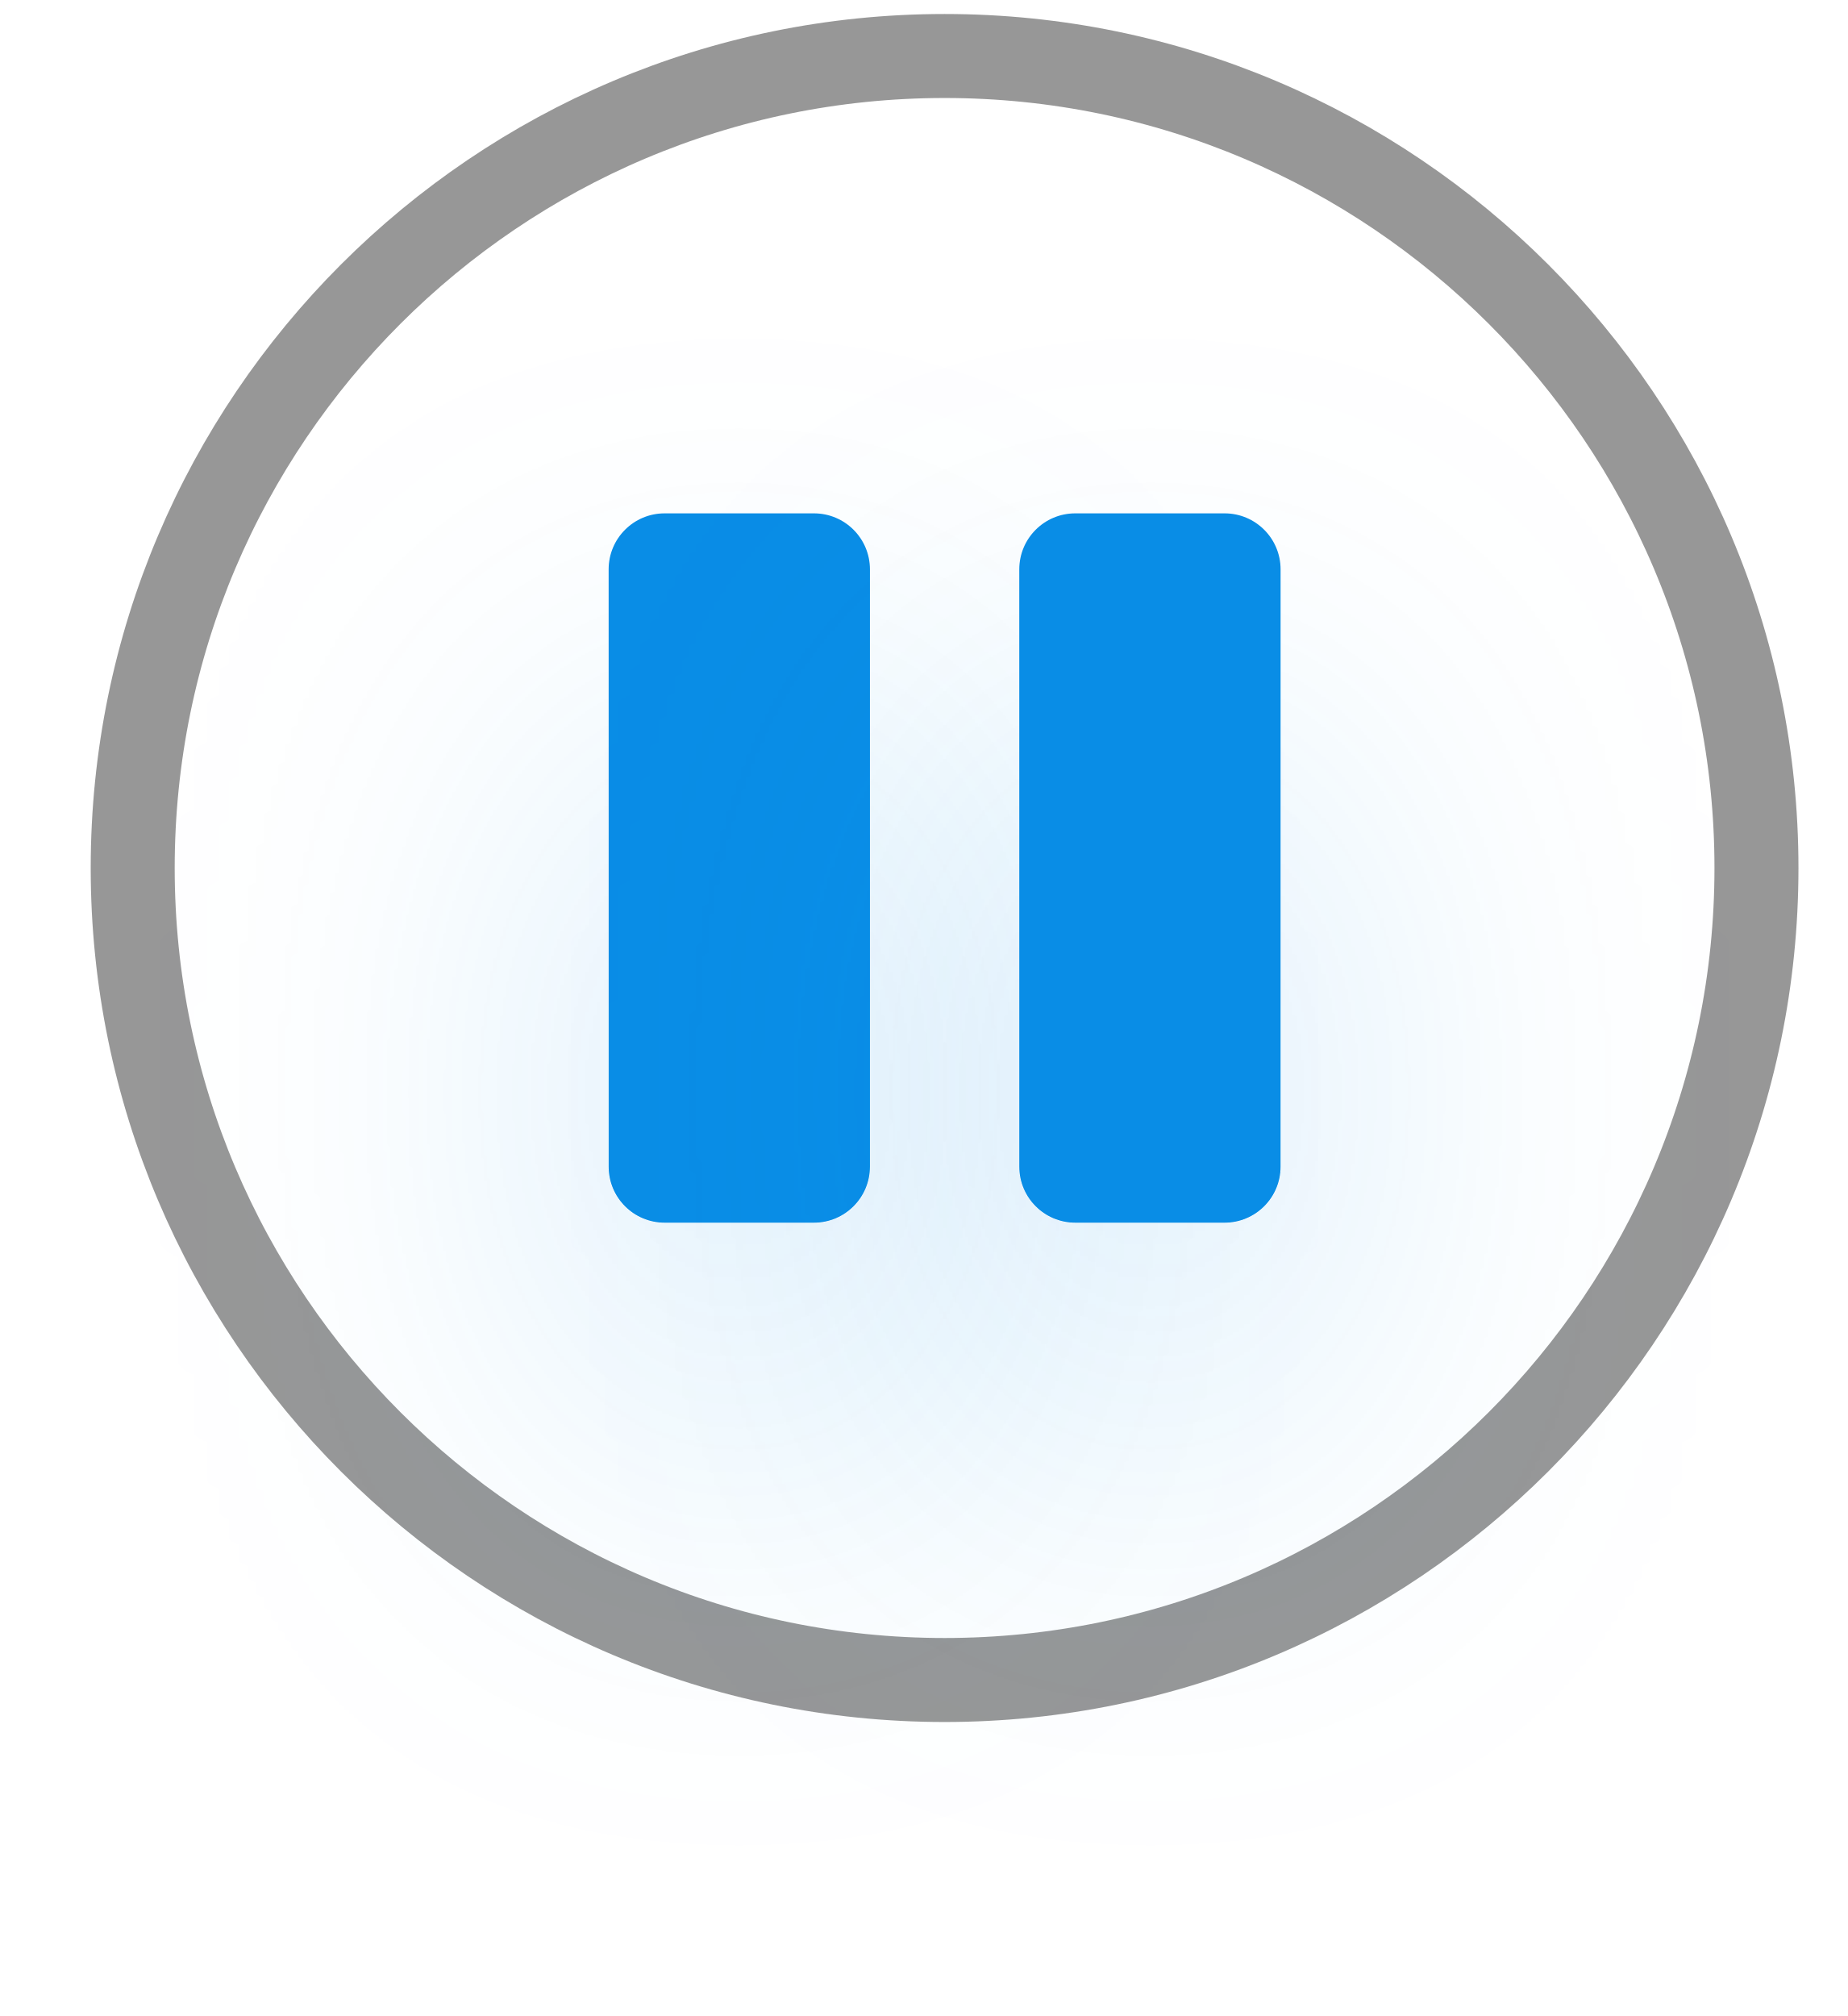
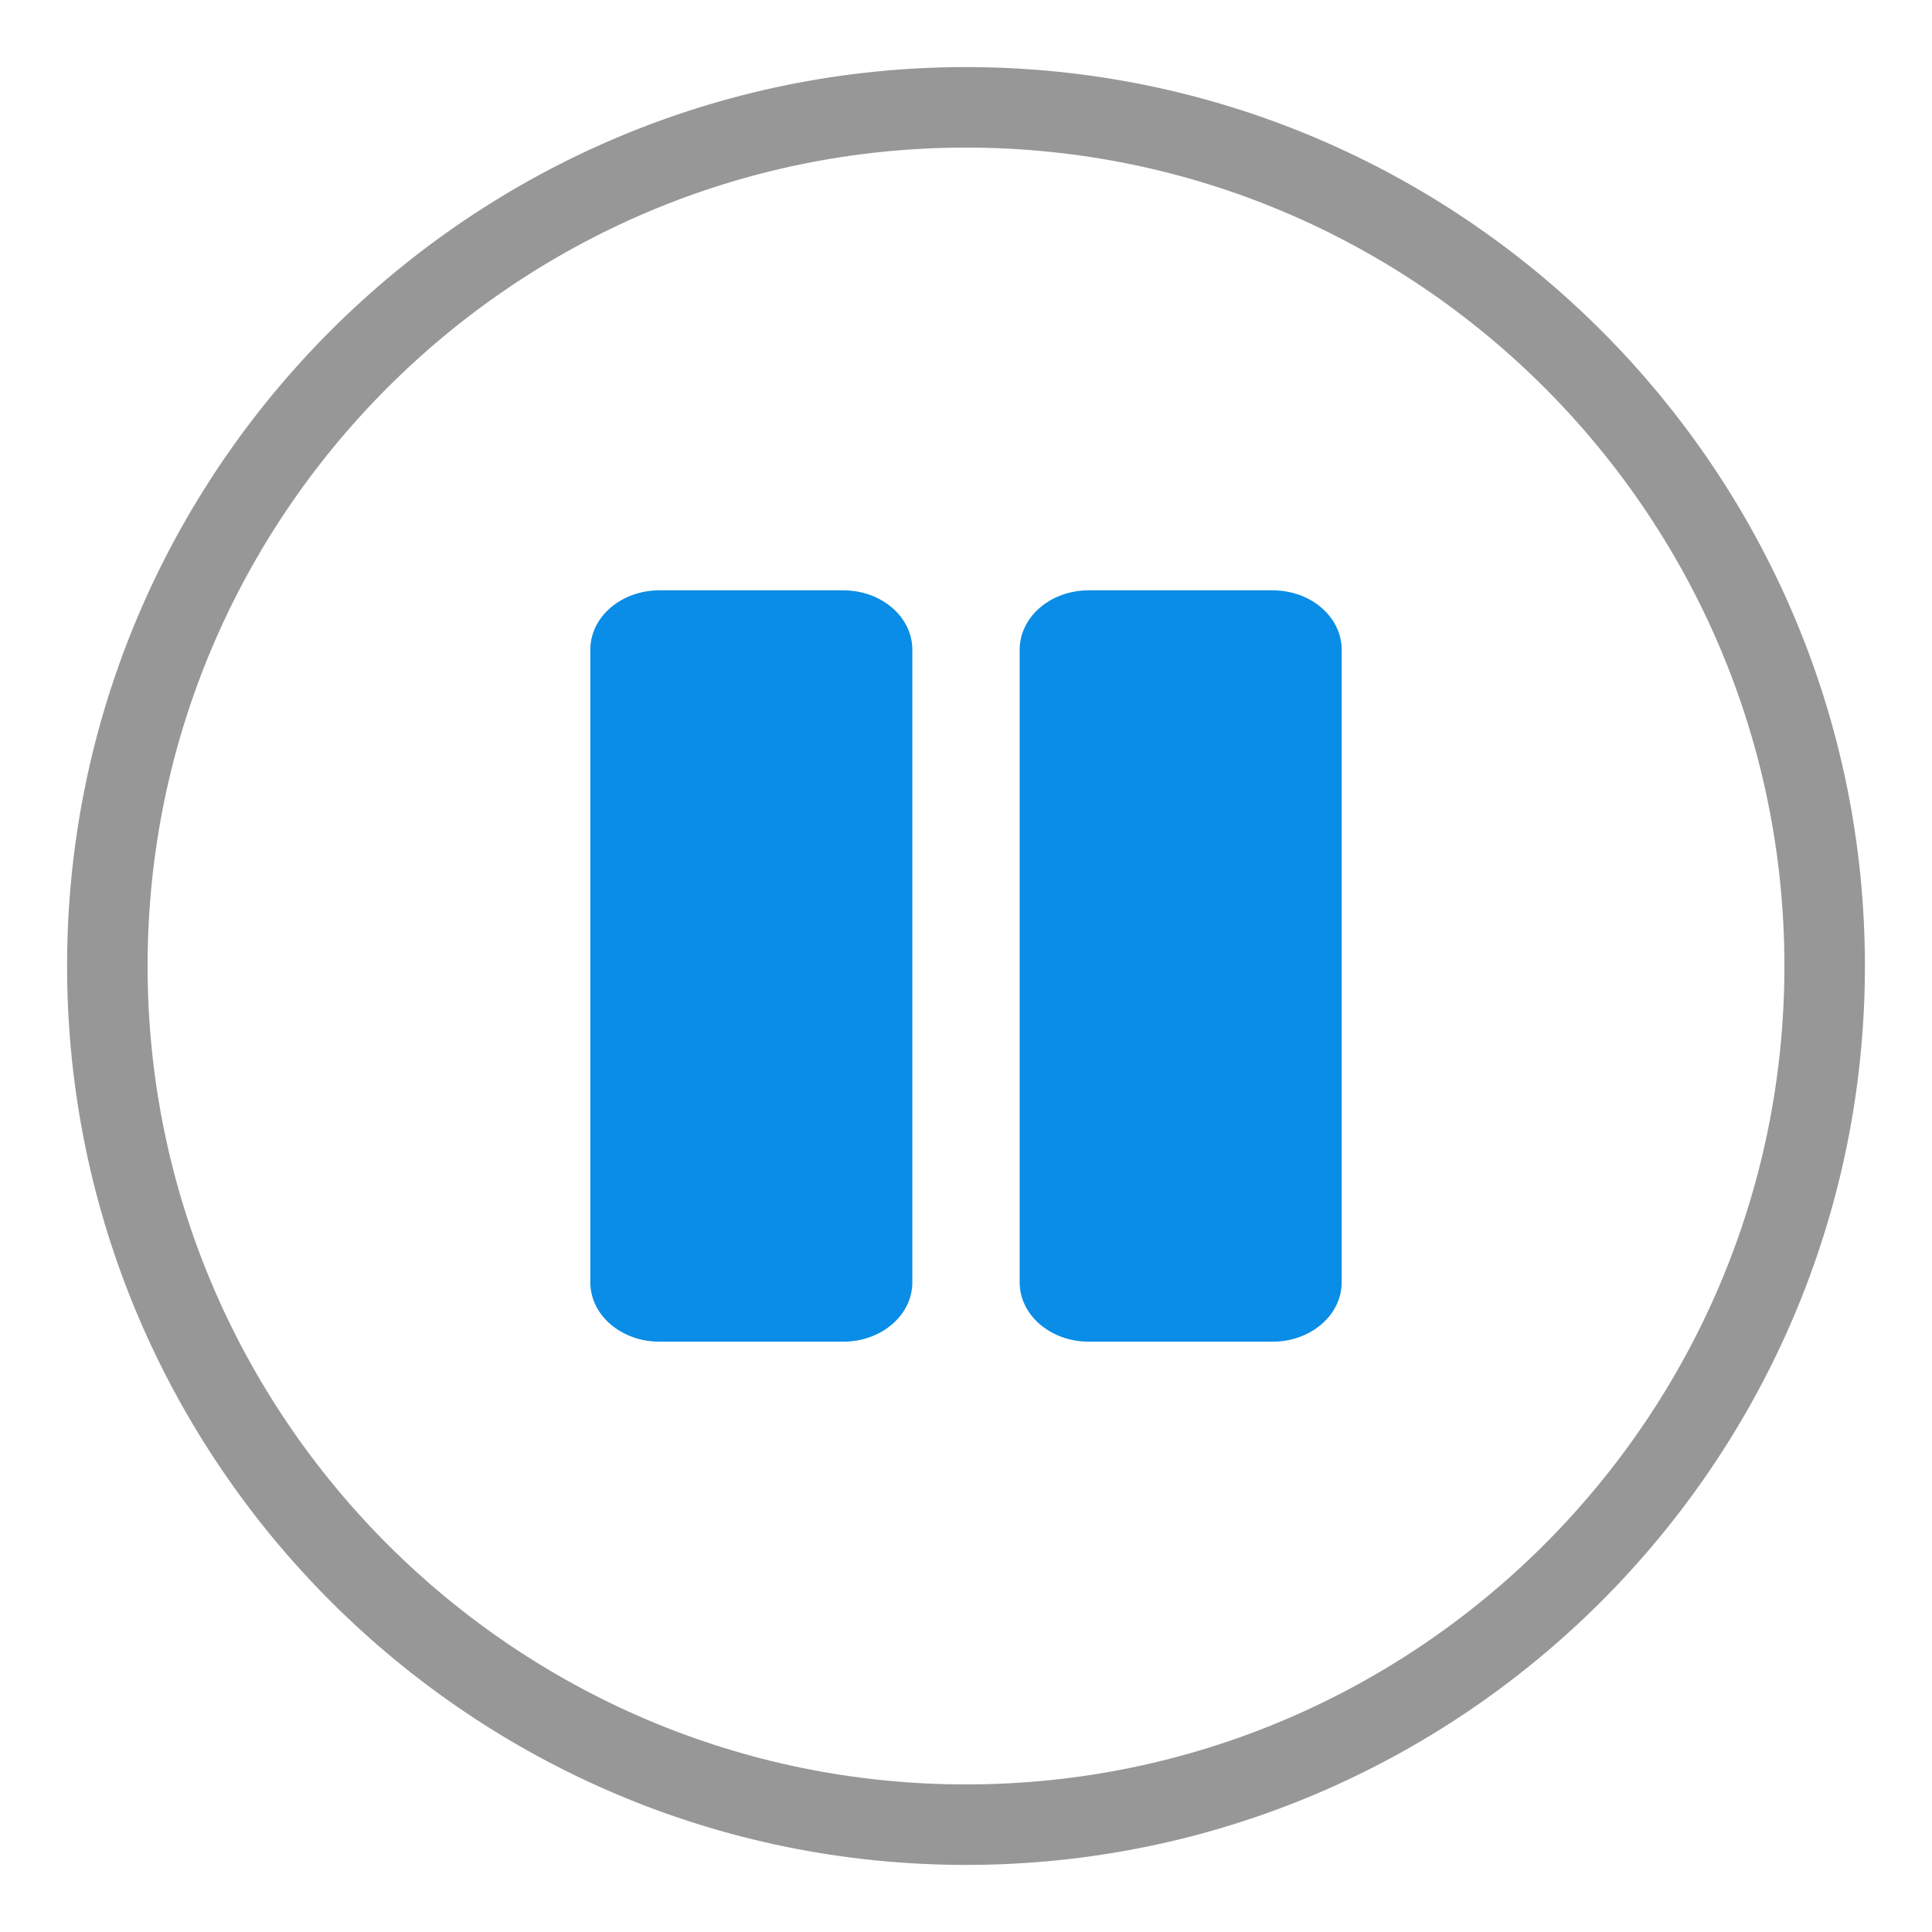
- <svg xmlns="http://www.w3.org/2000/svg" width="33" height="36" viewBox="0 0 33 36" fill="none">
-   <path fill-rule="evenodd" clip-rule="evenodd" d="M16.87 1C8.875 1 2.37 7.504 2.37 15.5C2.37 23.496 8.875 30 16.87 30C24.866 30 31.37 23.496 31.37 15.5C31.37 7.504 24.866 1 16.87 1Z" stroke="#979797" stroke-width="1.5" stroke-linecap="round" stroke-linejoin="round" />
-   <g filter="url(#filter0_d_435_1309)">
-     <rect x="10.87" y="9.167" width="4.667" height="12.667" rx="1" fill="#098DE6" />
-   </g>
-   <g filter="url(#filter1_d_435_1309)">
-     <rect x="18.204" y="9.167" width="4.667" height="12.667" rx="1" fill="#098DE6" />
-   </g>
-   <defs>
-     <filter id="filter0_d_435_1309" x="0.87" y="3.167" width="24.667" height="32.667" filterUnits="userSpaceOnUse" color-interpolation-filters="sRGB">
-       <feFlood flood-opacity="0" result="BackgroundImageFix" />
-       <feColorMatrix in="SourceAlpha" type="matrix" values="0 0 0 0 0 0 0 0 0 0 0 0 0 0 0 0 0 0 127 0" result="hardAlpha" />
-       <feOffset dy="4" />
-       <feGaussianBlur stdDeviation="5" />
-       <feComposite in2="hardAlpha" operator="out" />
-       <feColorMatrix type="matrix" values="0 0 0 0 0.035 0 0 0 0 0.553 0 0 0 0 0.902 0 0 0 0.2 0" />
-       <feBlend mode="normal" in2="BackgroundImageFix" result="effect1_dropShadow_435_1309" />
-       <feBlend mode="normal" in="SourceGraphic" in2="effect1_dropShadow_435_1309" result="shape" />
-     </filter>
-     <filter id="filter1_d_435_1309" x="8.204" y="3.167" width="24.667" height="32.667" filterUnits="userSpaceOnUse" color-interpolation-filters="sRGB">
-       <feFlood flood-opacity="0" result="BackgroundImageFix" />
-       <feColorMatrix in="SourceAlpha" type="matrix" values="0 0 0 0 0 0 0 0 0 0 0 0 0 0 0 0 0 0 127 0" result="hardAlpha" />
-       <feOffset dy="4" />
-       <feGaussianBlur stdDeviation="5" />
-       <feComposite in2="hardAlpha" operator="out" />
-       <feColorMatrix type="matrix" values="0 0 0 0 0.035 0 0 0 0 0.553 0 0 0 0 0.902 0 0 0 0.2 0" />
-       <feBlend mode="normal" in2="BackgroundImageFix" result="effect1_dropShadow_435_1309" />
-       <feBlend mode="normal" in="SourceGraphic" in2="effect1_dropShadow_435_1309" result="shape" />
-     </filter>
-   </defs>
+ <svg xmlns="http://www.w3.org/2000/svg" width="36" height="36" viewBox="0 0 36 36" fill="none">
+   <path fill-rule="evenodd" clip-rule="evenodd" d="M18 2C9.177 2 2 9.177 2 18C2 26.823 9.177 34 18 34C26.823 34 34 26.823 34 18C34 9.177 26.823 2 18 2Z" stroke="#979797" stroke-width="1.5" stroke-linecap="round" stroke-linejoin="round" />
+   <path d="M15.714 11H12.286C11.576 11 11 11.495 11 12.105V23.895C11 24.505 11.576 25 12.286 25H15.714C16.424 25 17 24.505 17 23.895V12.105C17 11.495 16.424 11 15.714 11Z" fill="#098DE6" />
+   <path d="M23.714 11H20.286C19.576 11 19 11.495 19 12.105V23.895C19 24.505 19.576 25 20.286 25H23.714C24.424 25 25 24.505 25 23.895V12.105C25 11.495 24.424 11 23.714 11Z" fill="#098DE6" />
</svg>
